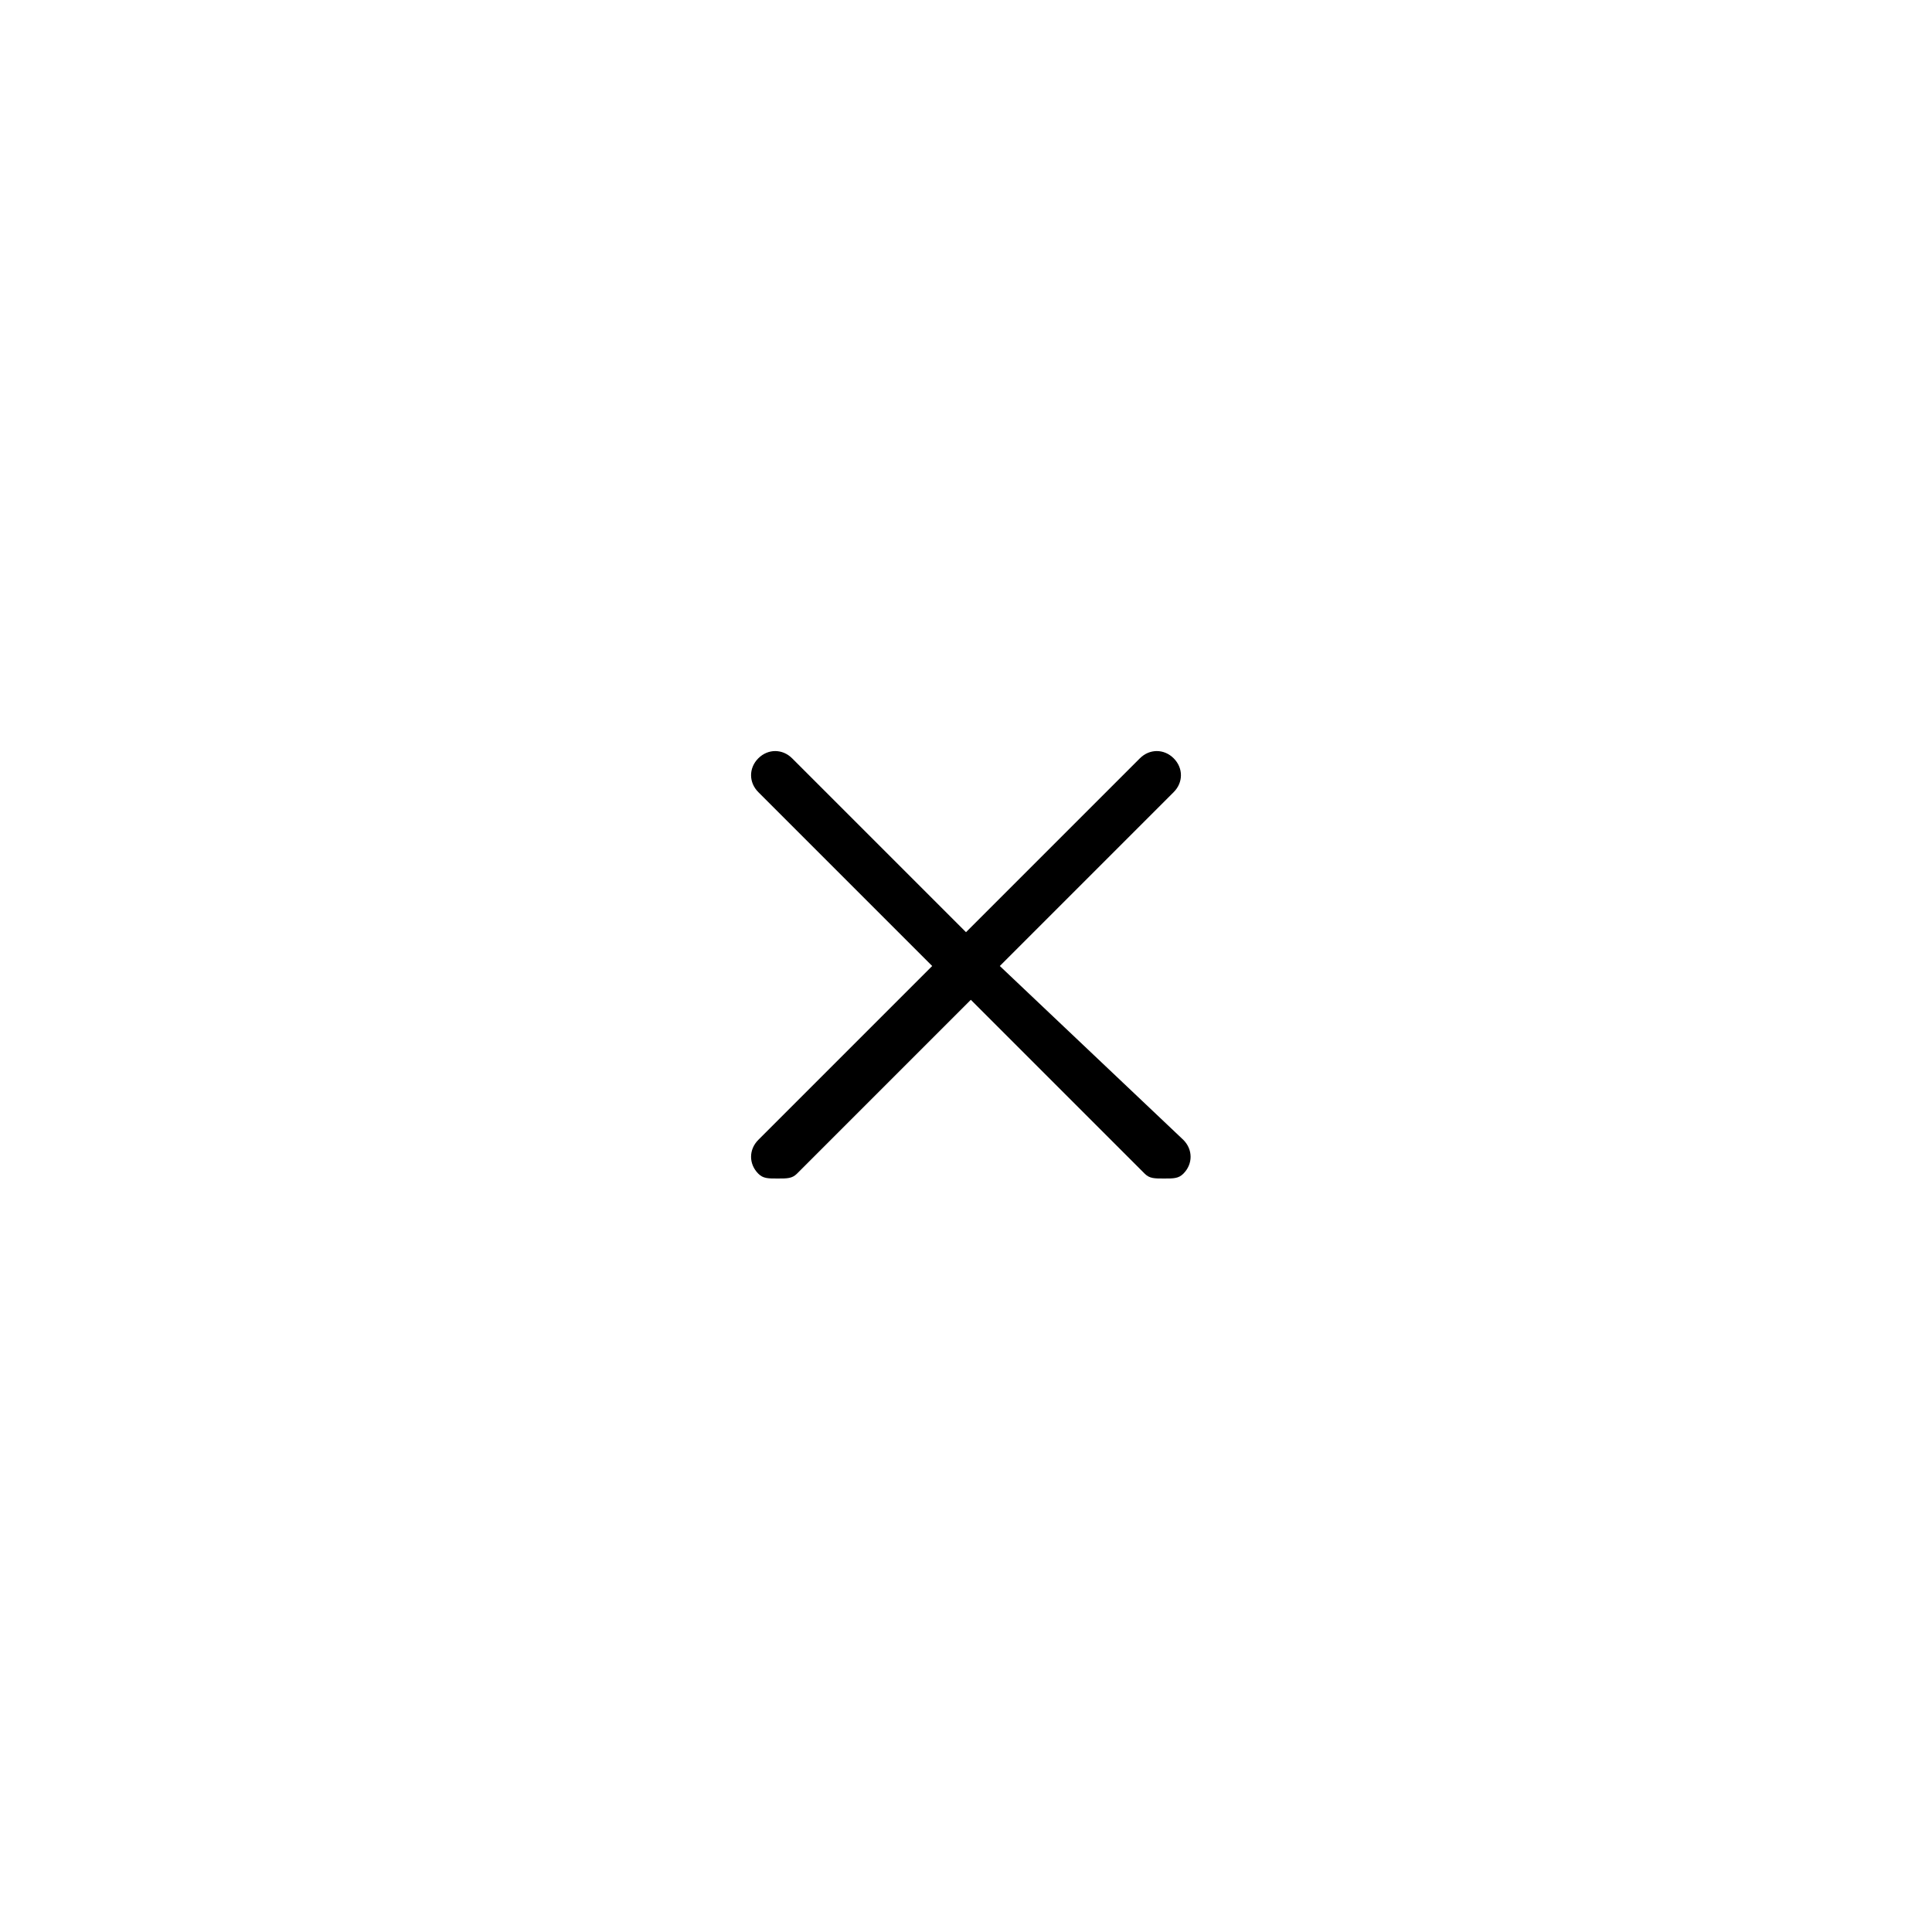
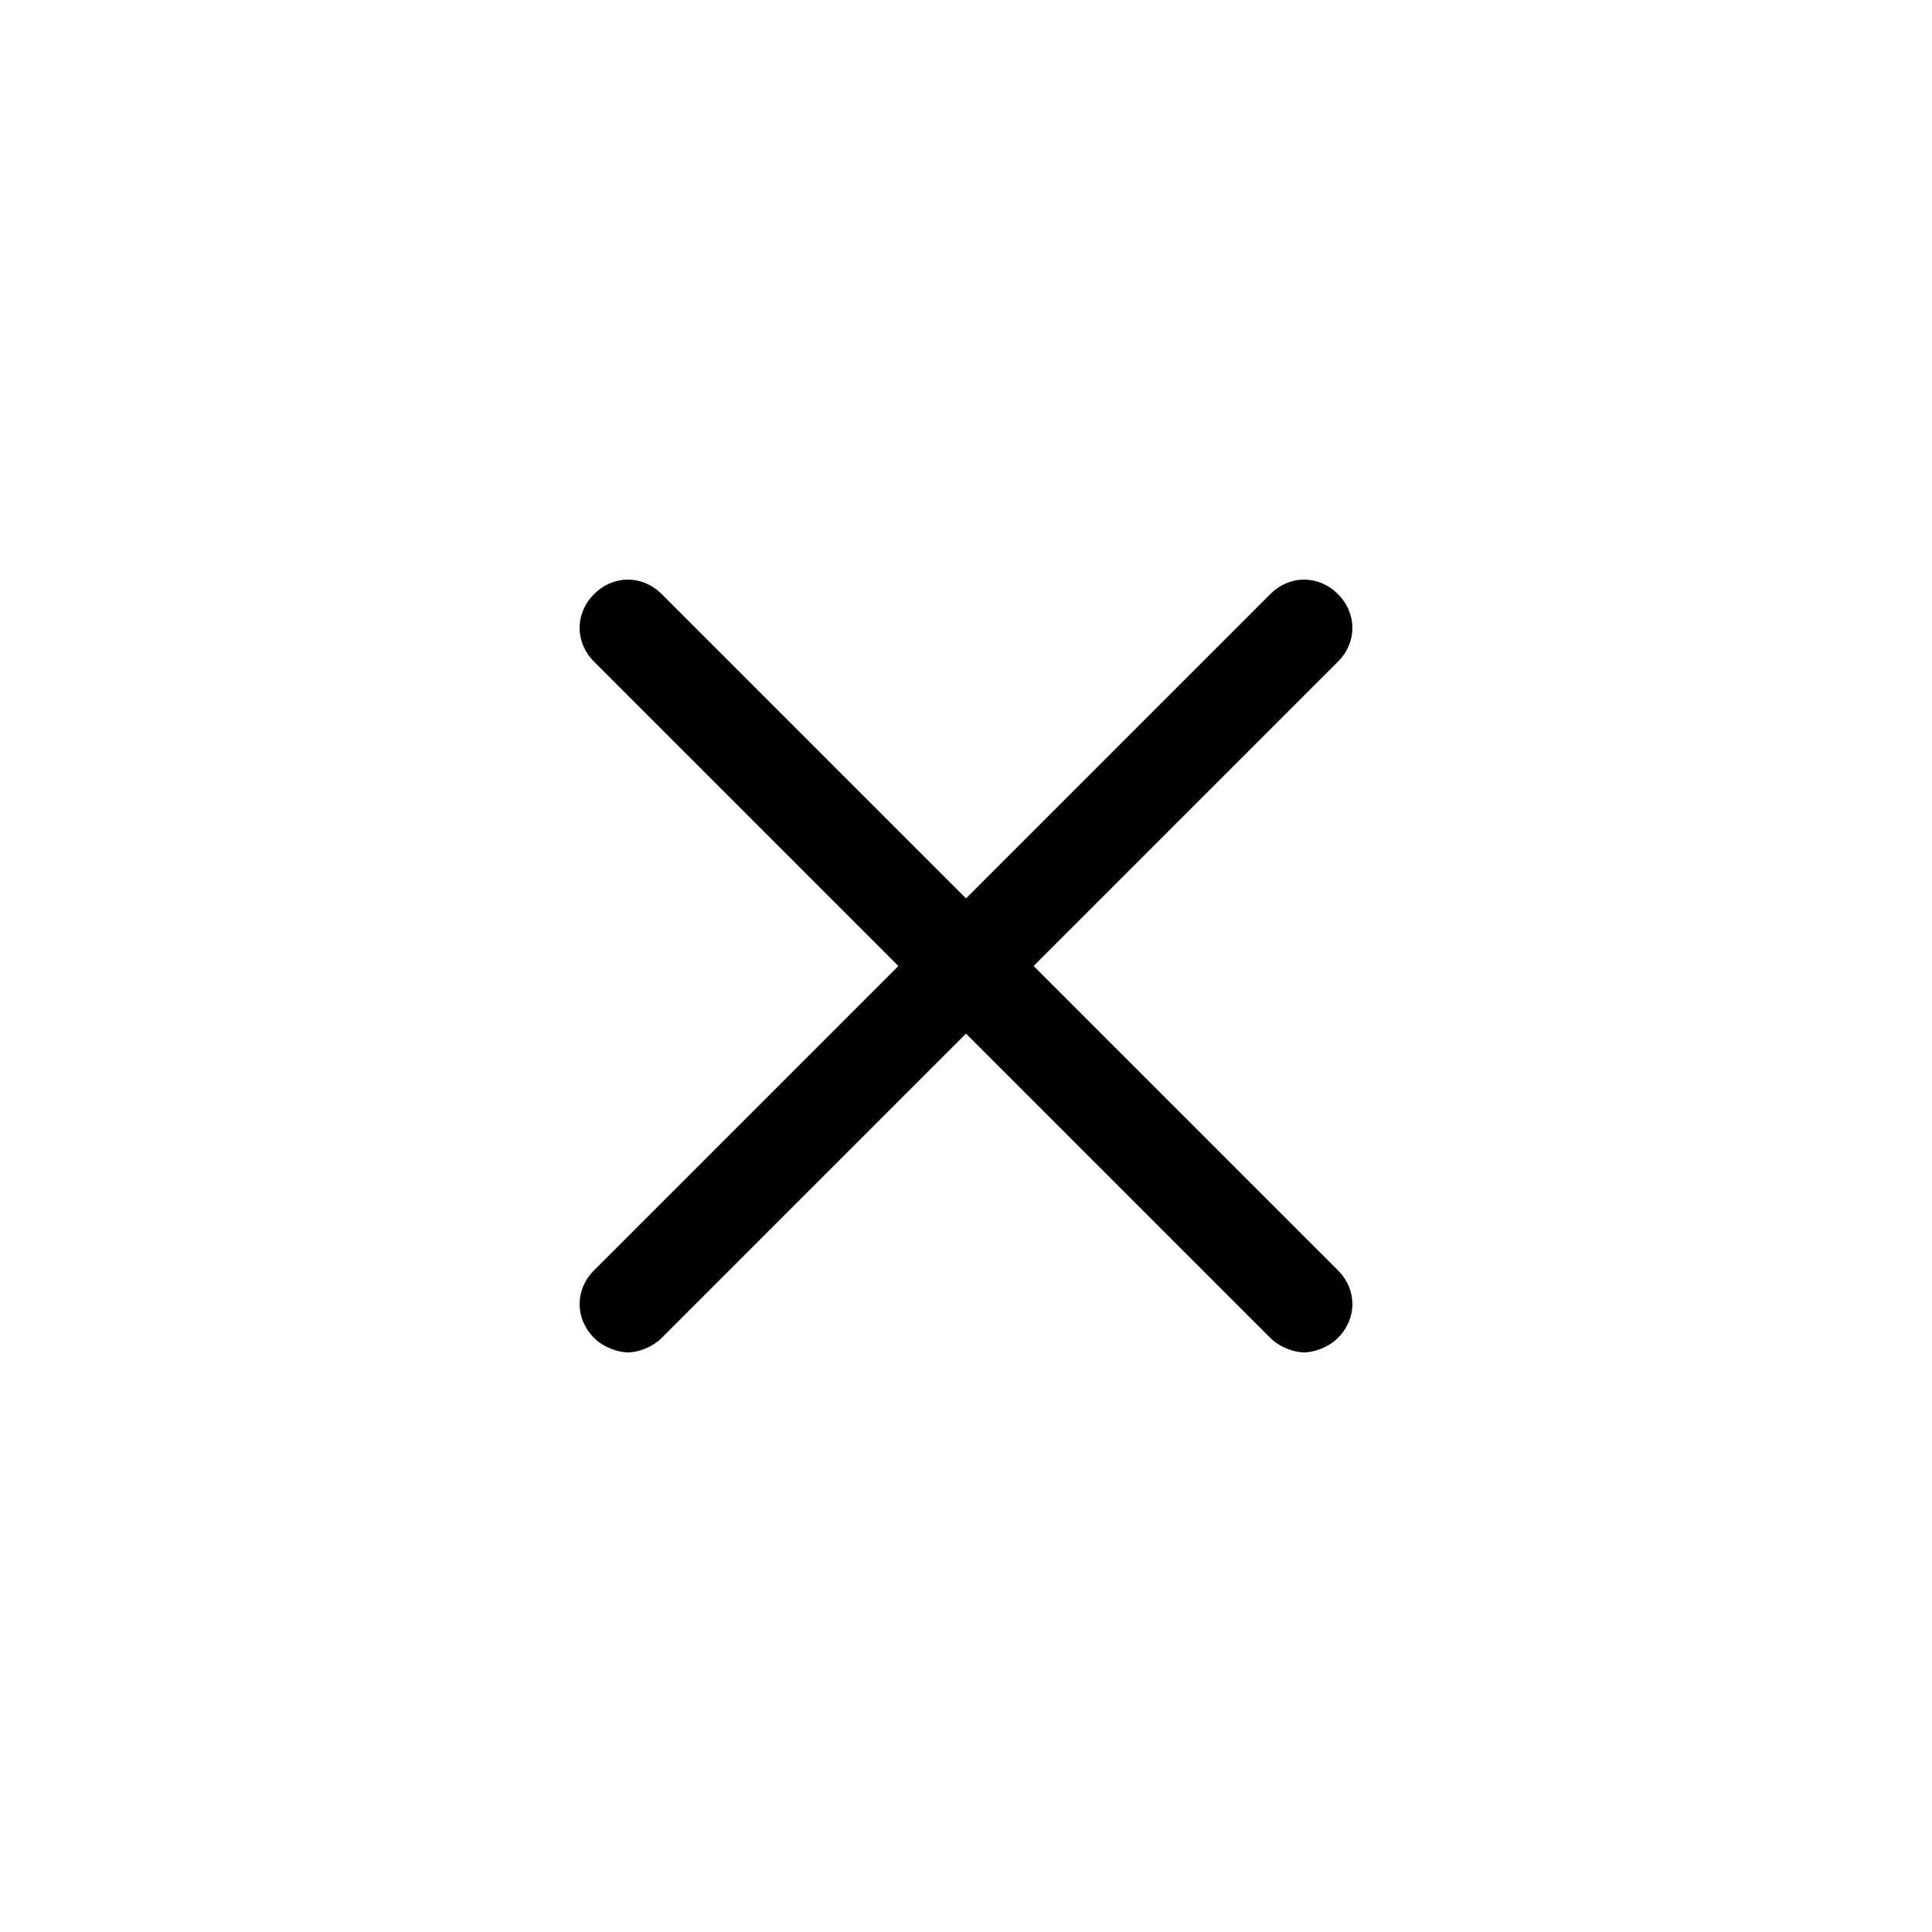
<svg xmlns="http://www.w3.org/2000/svg" version="1.1" id="Layer_1" x="0px" y="0px" viewBox="0 0 40 40" style="enable-background:new 0 0 40 40;" xml:space="preserve">
-   <path d="M20.7,20l3.6-3.6c0.2-0.2,0.2-0.5,0-0.7s-0.5-0.2-0.7,0L20,19.3l-3.6-3.6c-0.2-0.2-0.5-0.2-0.7,0s-0.2,0.5,0,0.7l3.6,3.6  l-3.6,3.6c-0.2,0.2-0.2,0.5,0,0.7c0.1,0.1,0.2,0.1,0.4,0.1s0.3,0,0.4-0.1l3.6-3.6l3.6,3.6c0.1,0.1,0.2,0.1,0.4,0.1s0.3,0,0.4-0.1  c0.2-0.2,0.2-0.5,0-0.7L20.7,20z" />
+   <path d="M21.4,20l6.3-6.3c0.4-0.4,0.4-1,0-1.4s-1-0.4-1.4,0L20,18.6l-6.3-6.3c-0.4-0.4-1-0.4-1.4,0s-0.4,1,0,1.4l6.3,6.3l-6.3,6.3  c-0.4,0.4-0.4,1,0,1.4c0.2,0.2,0.5,0.3,0.7,0.3s0.5-0.1,0.7-0.3l6.3-6.3l6.3,6.3c0.2,0.2,0.5,0.3,0.7,0.3s0.5-0.1,0.7-0.3  c0.4-0.4,0.4-1,0-1.4L21.4,20z" />
</svg>
